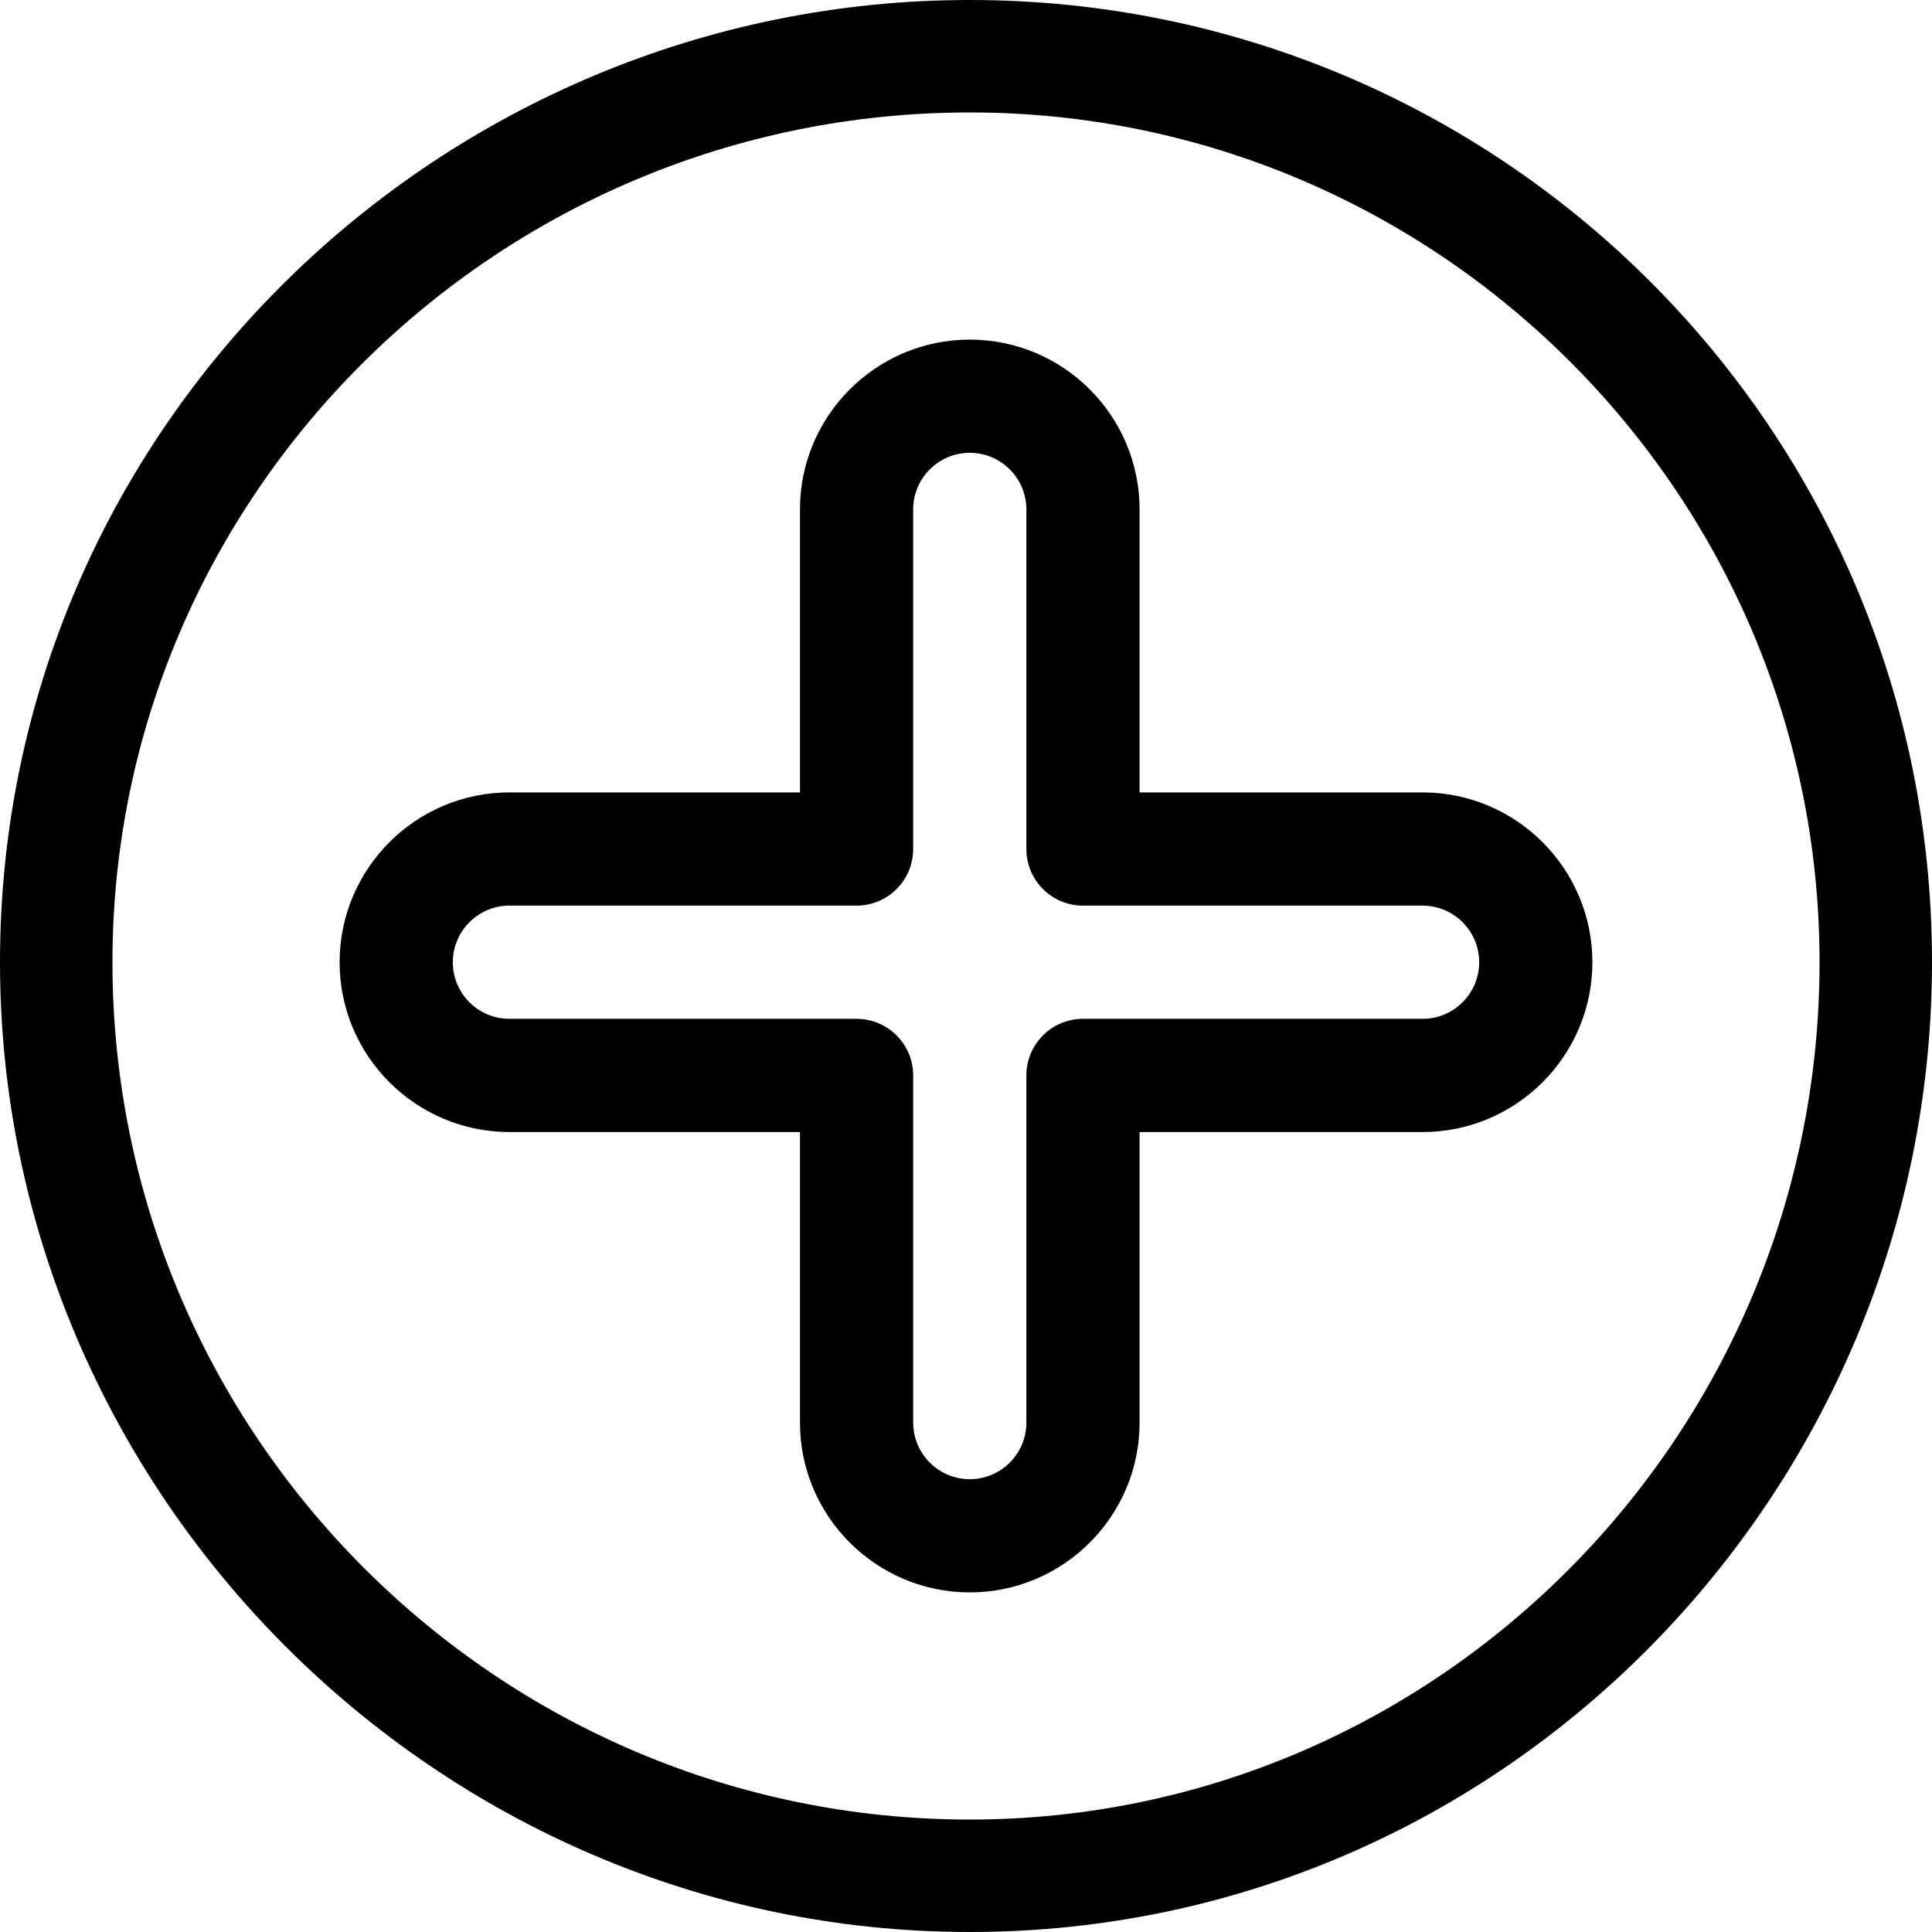
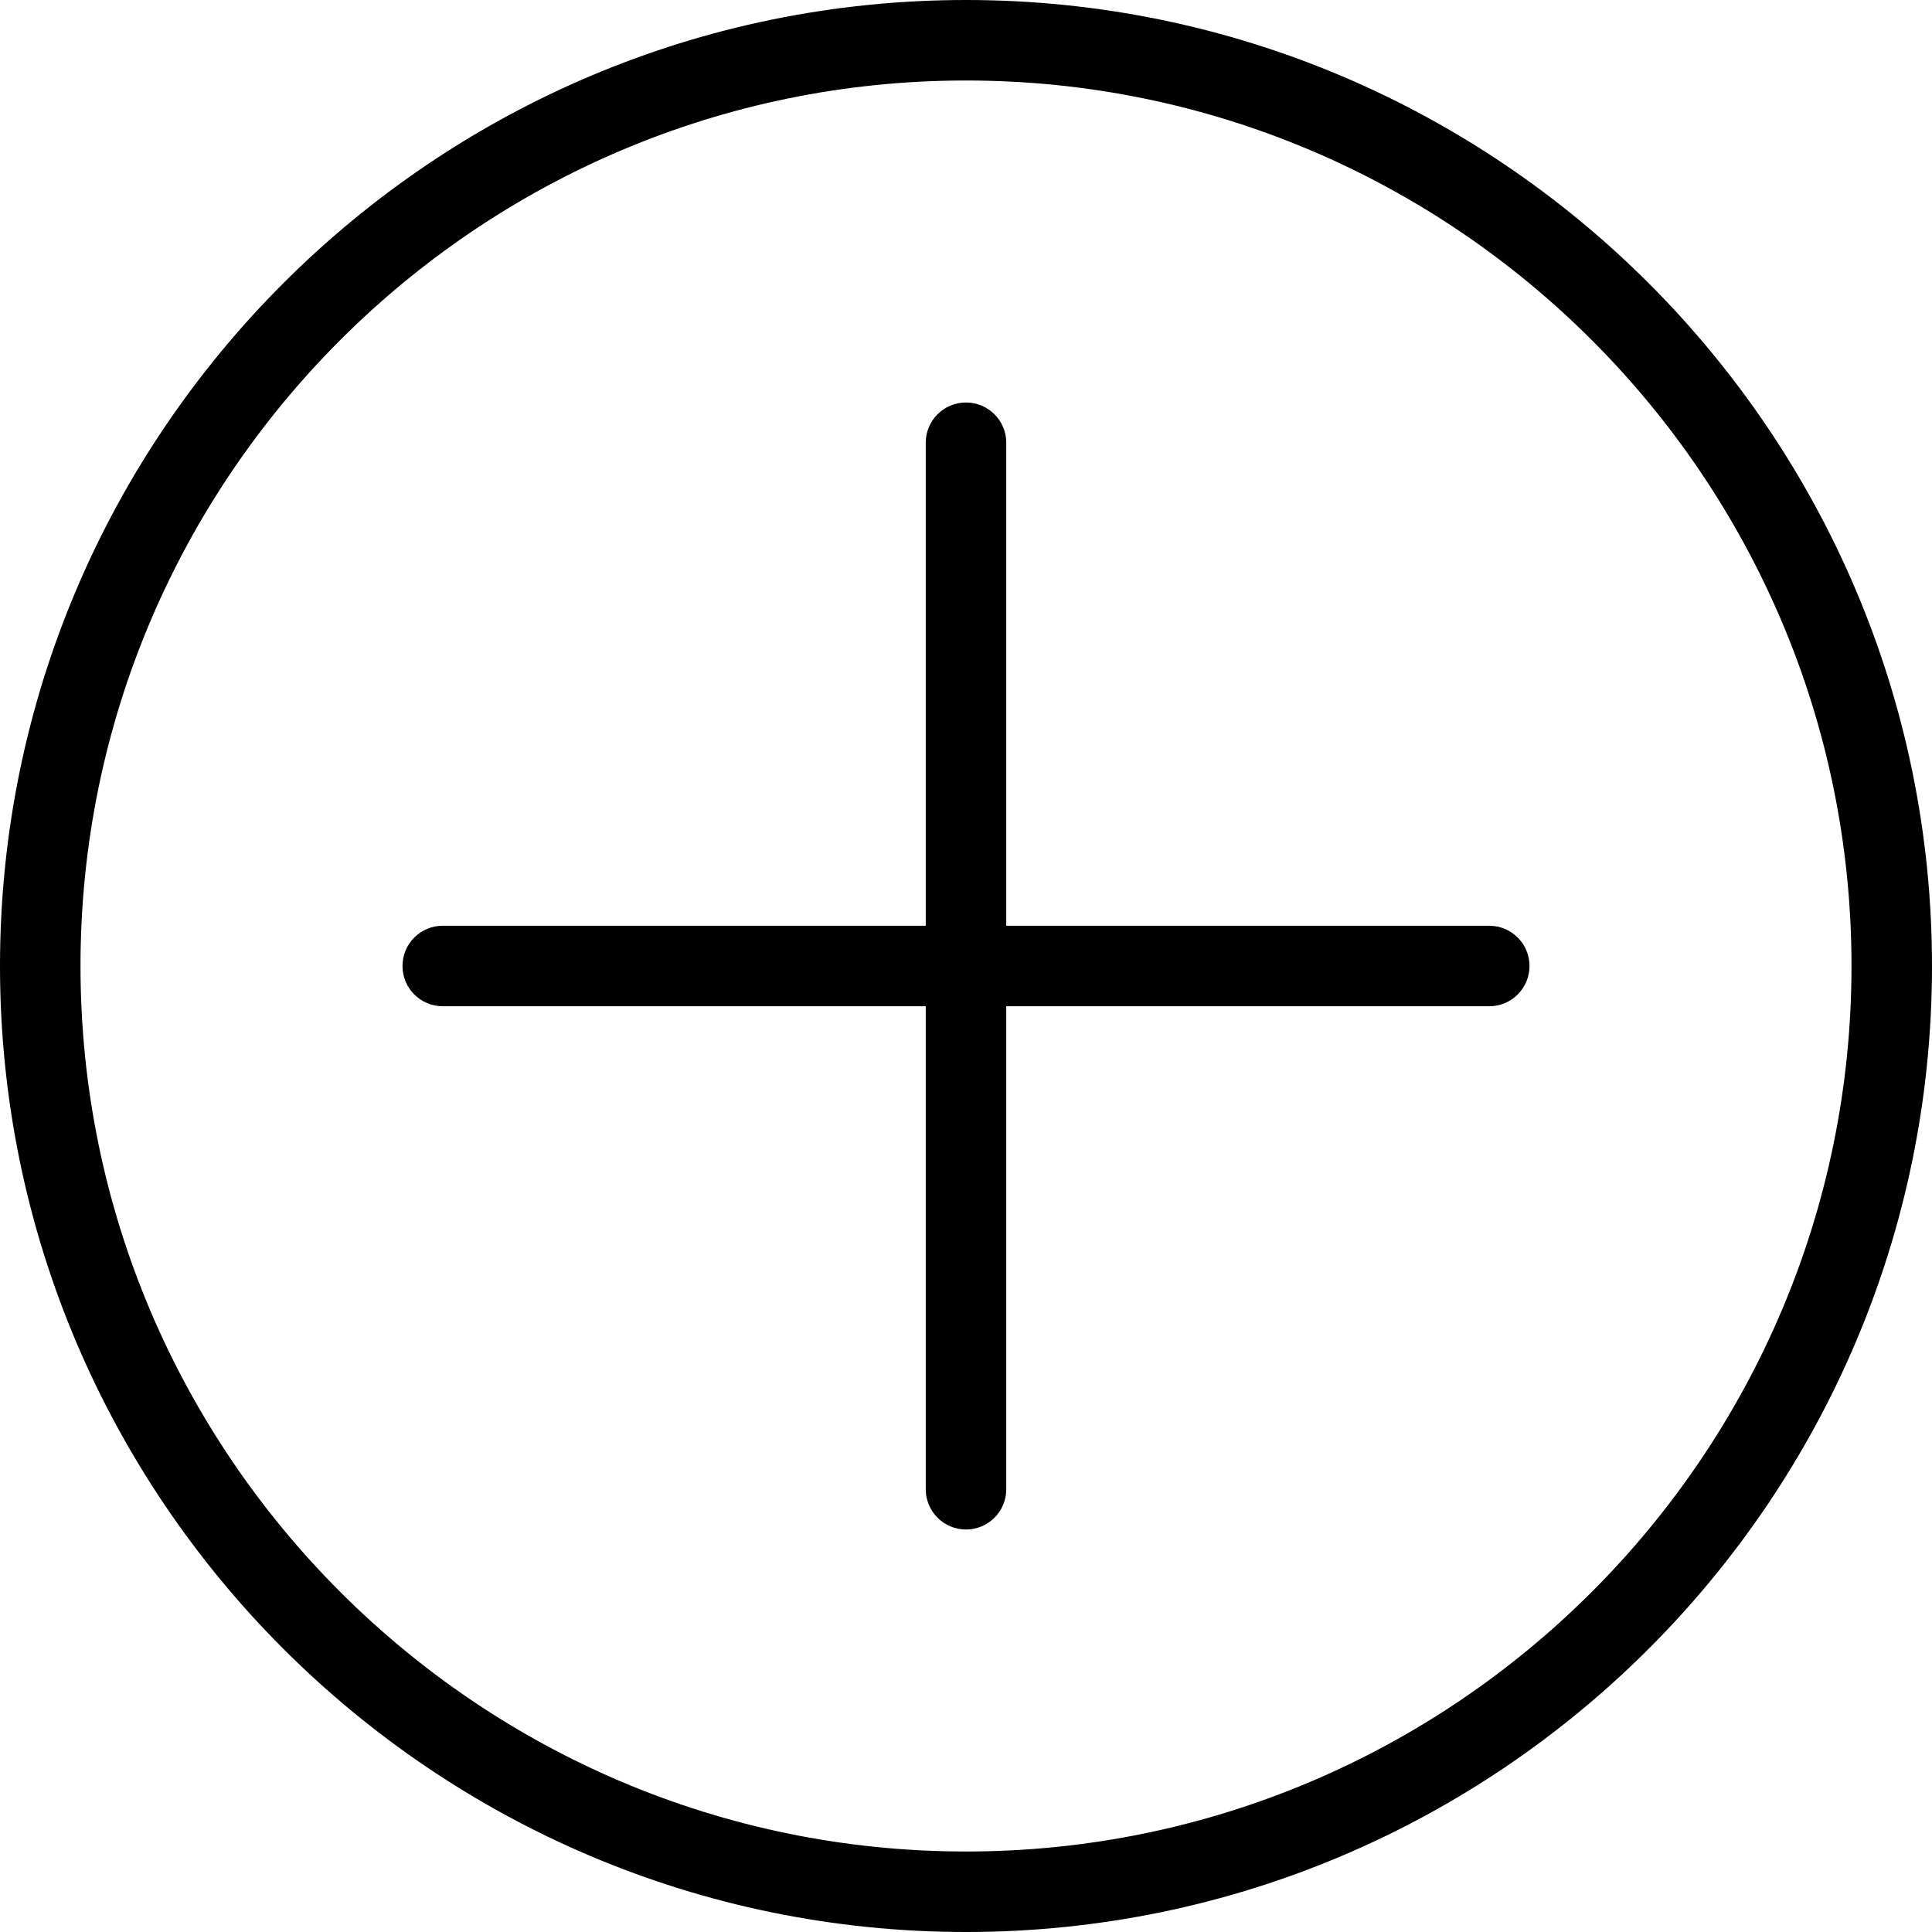
- <svg xmlns="http://www.w3.org/2000/svg" version="1.1" id="Capa_1" x="0px" y="0px" viewBox="0 0 512 512" style="enable-background:new 0 0 512 512;" xml:space="preserve">
+ <svg xmlns="http://www.w3.org/2000/svg" version="1.1" id="Layer_1" x="0px" y="0px" viewBox="0 0 512 512" style="enable-background:new 0 0 512 512;" xml:space="preserve">
  <g>
    <g>
-       <path d="M257,0C117.105,0,0,113.025,0,255c0,140.513,115.799,257,257,257c142.13,0,255-117.257,255-257C512,114.06,397.95,0,257,0    z M257,482.2C131.832,482.2,29.8,380.168,29.8,255C29.8,130.935,131.832,29.8,257,29.8c124.065,0,225.2,101.135,225.2,225.2    C482.2,380.168,381.065,482.2,257,482.2z" />
-     </g>
-   </g>
-   <g>
-     <g>
-       <path d="M377,210h-75v-75c0-24.813-20.187-45-45-45s-45,20.187-45,45v75h-77c-24.813,0-45,20.187-45,45s20.187,45,45,45h77v77    c0,24.813,20.187,45,45,45s45-20.187,45-45v-77h75c24.813,0,45-20.187,45-45S401.813,210,377,210z M377,270h-90    c-8.284,0-15,6.716-15,15v92c0,8.271-6.729,15-15,15s-15-6.729-15-15v-92c0-8.284-6.716-15-15-15h-92c-8.271,0-15-6.729-15-15    s6.729-15,15-15h92c8.284,0,15-6.716,15-15v-90c0-8.271,6.729-15,15-15s15,6.729,15,15v90c0,8.284,6.716,15,15,15h90    c8.271,0,15,6.729,15,15S385.271,270,377,270z" />
+       <g>
+         <path d="M256,0C114.844,0,0,114.844,0,256s114.844,256,256,256s256-114.844,256-256S397.156,0,256,0z M256,490.667     C126.604,490.667,21.333,385.396,21.333,256S126.604,21.333,256,21.333S490.667,126.604,490.667,256S385.396,490.667,256,490.667     z" />
+         <path d="M394.667,245.333h-128v-128c0-5.896-4.771-10.667-10.667-10.667s-10.667,4.771-10.667,10.667v128h-128     c-5.896,0-10.667,4.771-10.667,10.667s4.771,10.667,10.667,10.667h128v128c0,5.896,4.771,10.667,10.667,10.667     s10.667-4.771,10.667-10.667v-128h128c5.896,0,10.667-4.771,10.667-10.667S400.563,245.333,394.667,245.333z" />
+       </g>
    </g>
  </g>
  <g>
</g>
  <g>
</g>
  <g>
</g>
  <g>
</g>
  <g>
</g>
  <g>
</g>
  <g>
</g>
  <g>
</g>
  <g>
</g>
  <g>
</g>
  <g>
</g>
  <g>
</g>
  <g>
</g>
  <g>
</g>
  <g>
</g>
</svg>
